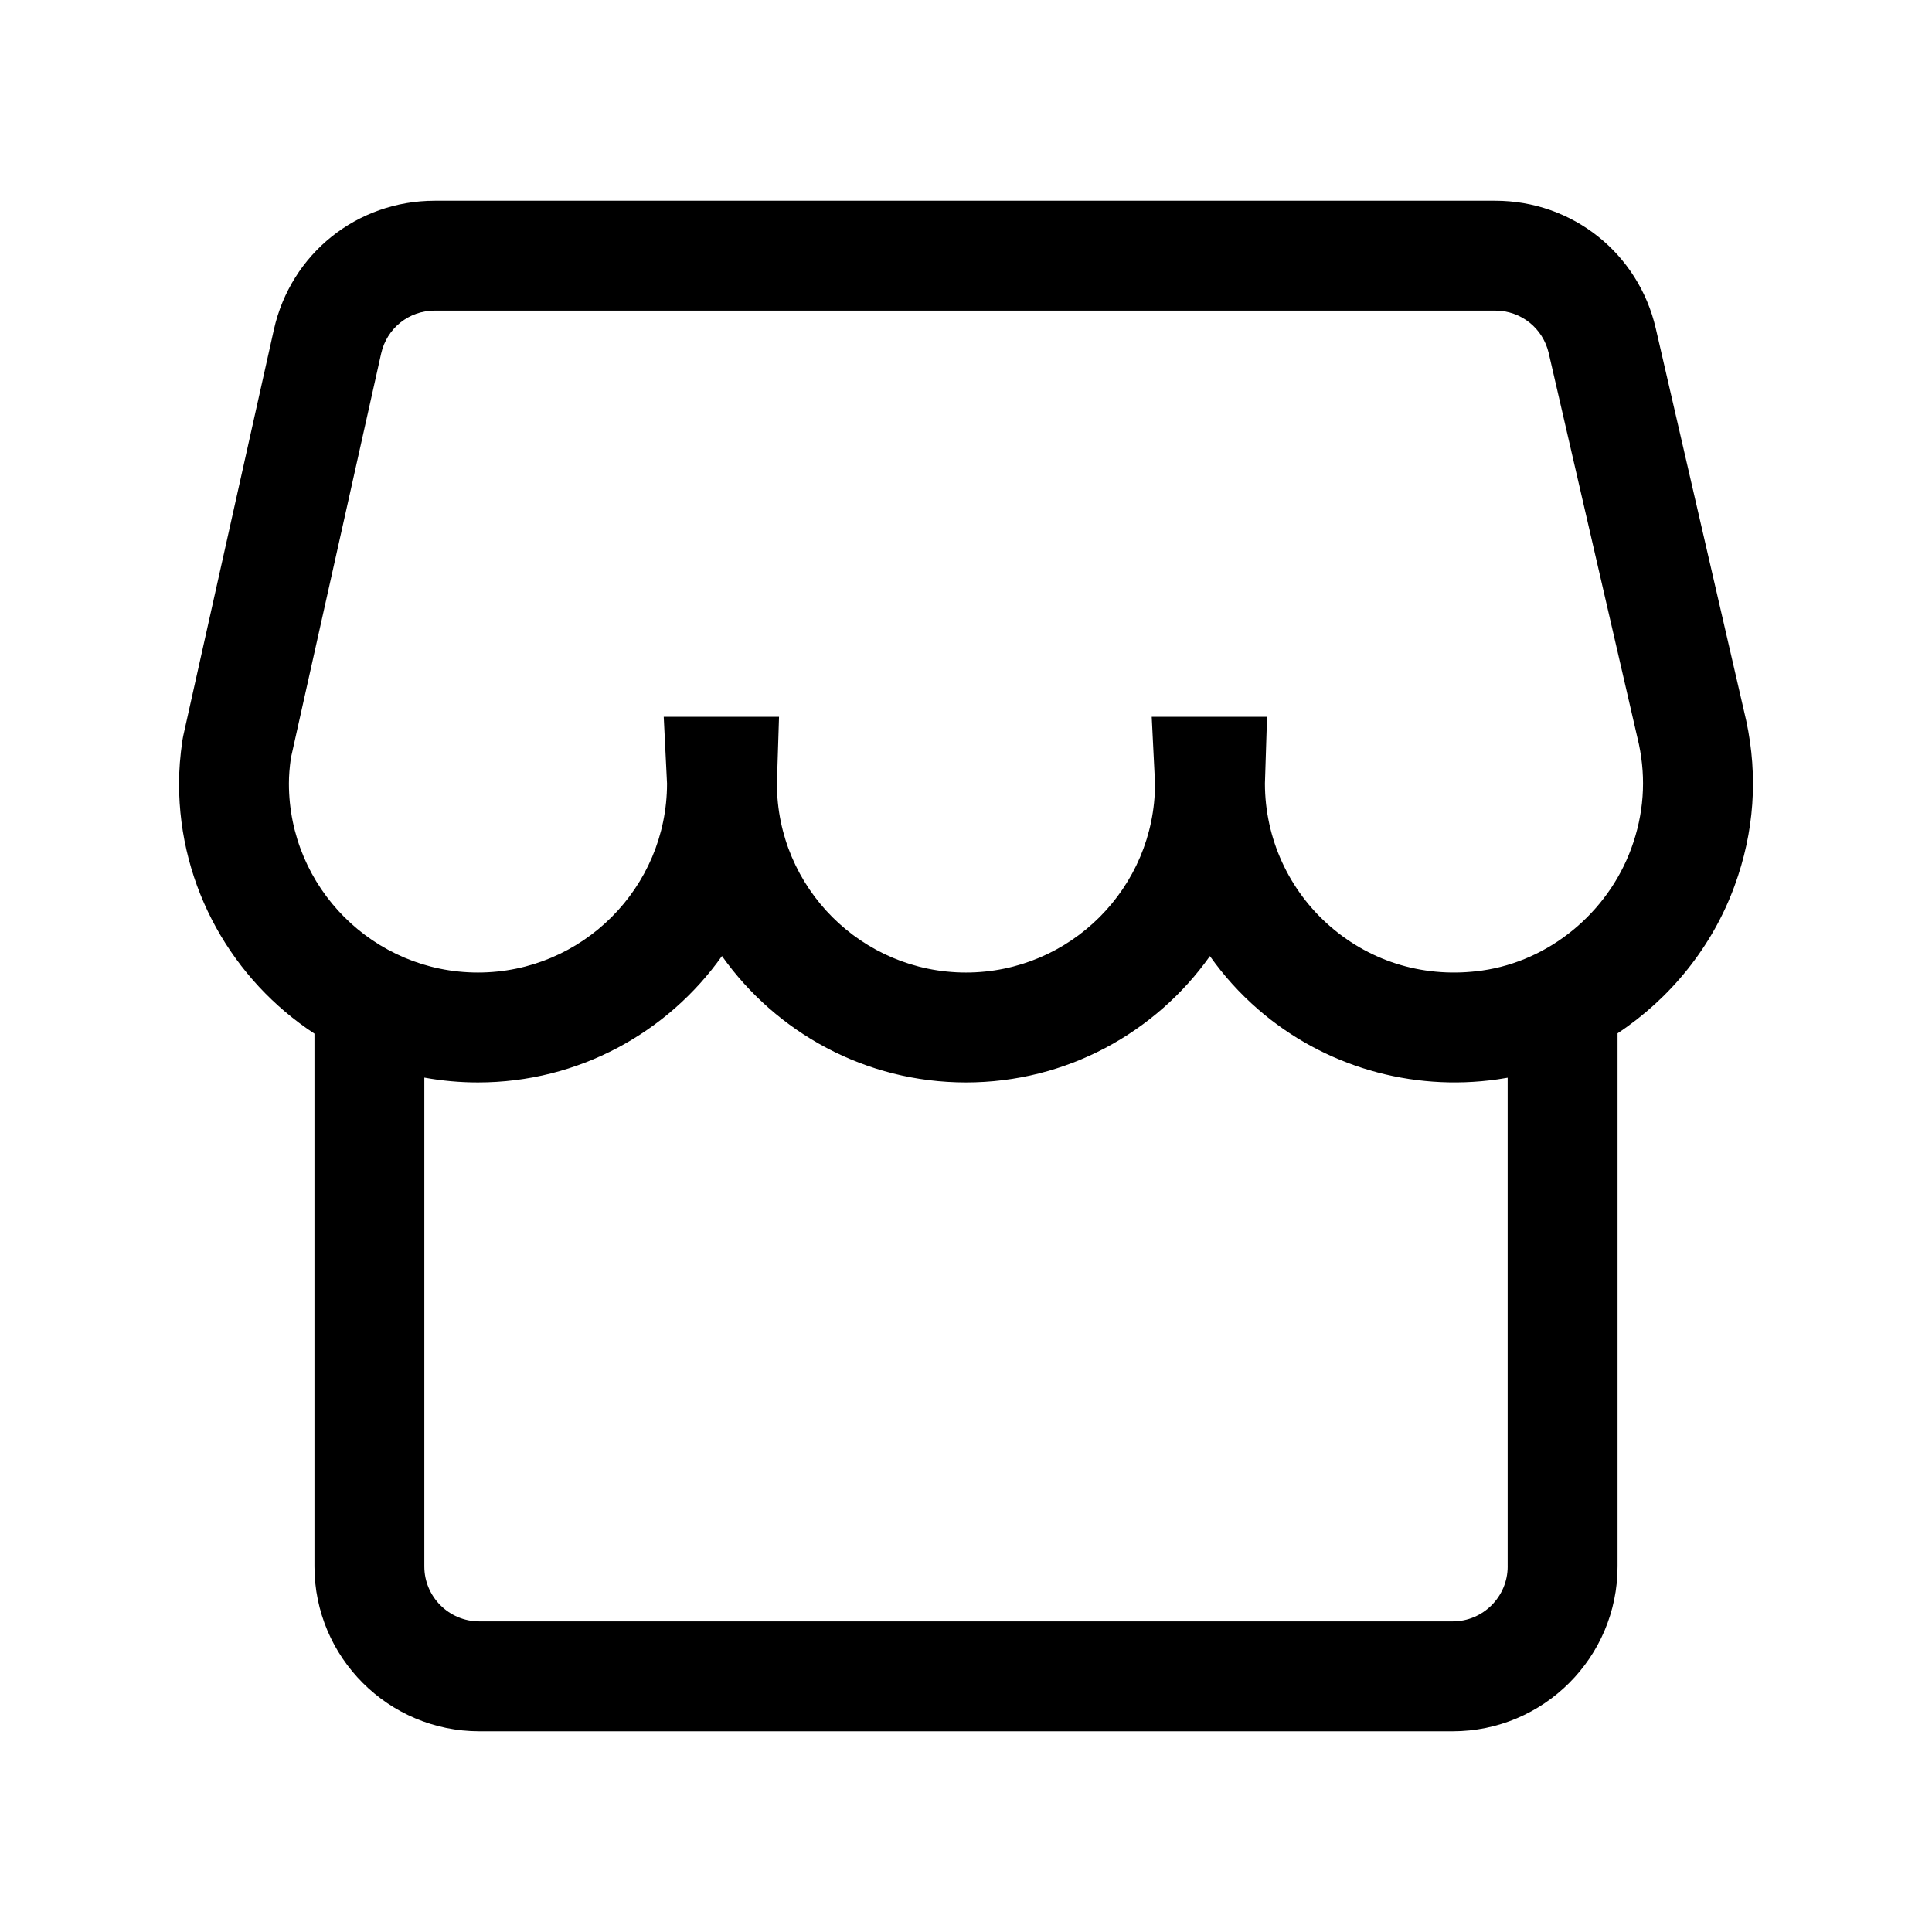
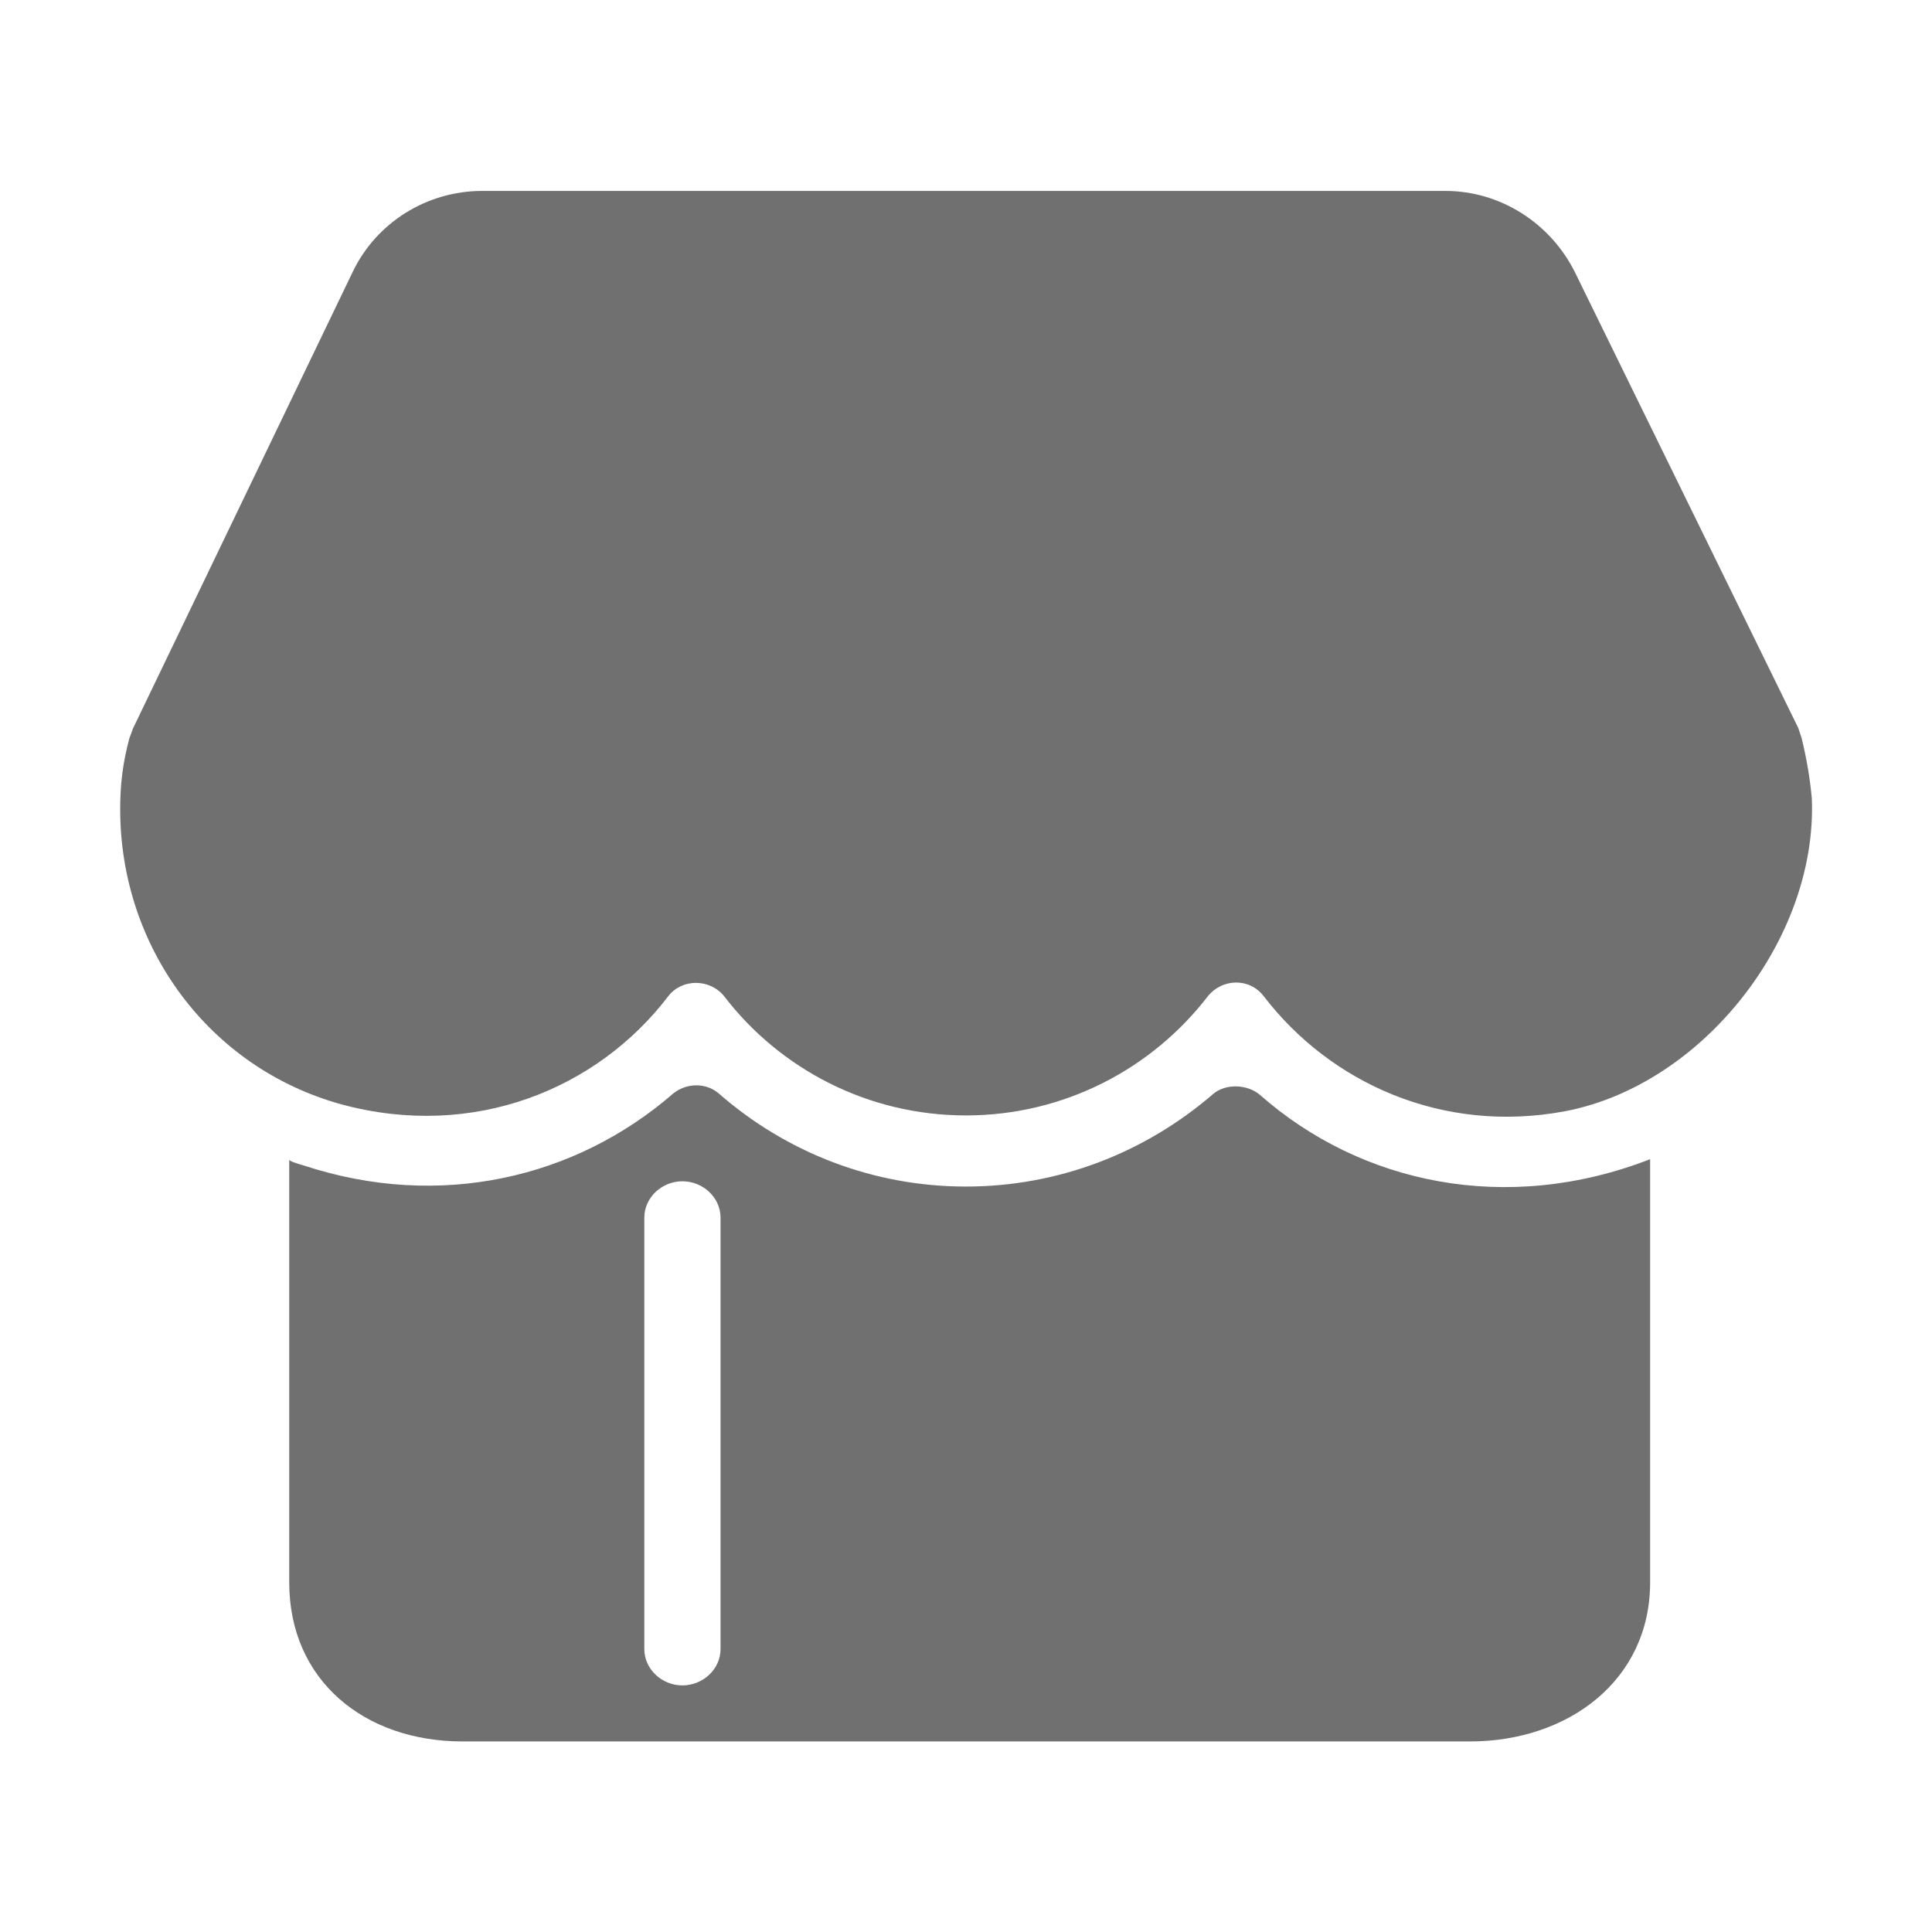
- <svg xmlns="http://www.w3.org/2000/svg" t="1688608844459" class="icon" viewBox="0 0 1024 1024" version="1.1" p-id="2324" width="200" height="200">
-   <path d="M925.54 381.98l-47.93-207.85c-9.19-39.88-44.2-67.73-85.12-67.73H230.43c-41.22 0-76.28 28.1-85.27 68.34L97.09 390.18l-0.39 2.13c-1.22 8.35-1.81 15.86-1.81 22.96 0 55.4 28.59 104.25 71.78 132.58v282.4c0 48.18 39.19 87.36 87.36 87.36h515.95c48.18 0 87.36-39.19 87.36-87.36V547.68c27.96-18.51 50.19-45.8 61.98-78.05 10.47-28.57 12.56-58.06 6.22-87.65zM799.1 830.24c0 16.06-13.06 29.12-29.12 29.12H254.02c-16.06 0-29.12-13.06-29.12-29.12V571.15a158.48 158.48 0 0 0 28.43 2.56c53.34 0 100.6-26.48 129.33-66.99 28.73 40.51 76 66.99 129.33 66.99 53.32 0 100.56-26.46 129.29-66.95 7.29 10.3 15.85 19.79 25.57 28.23 34.71 30.11 81.04 43.67 126.92 37.08 1.78-0.25 3.56-0.54 5.32-0.86v259.03z m65.53-380.62c-12.55 34.3-43.58 59.73-79.07 64.78-29.65 4.18-58.26-4.08-80.55-23.41-21.97-19.07-34.57-46.67-34.57-75.73l1.12-35.33h-61.12l1.75 35.33c0 55.25-44.95 100.2-100.2 100.2-55.26 0-100.21-44.95-100.21-100.2l1.12-35.33h-61.11l1.75 35.33c0 55.25-44.95 100.2-100.21 100.2-55.25 0-100.2-44.95-100.2-100.2 0-4.04 0.33-8.35 1.05-13.51l47.83-214.34c2.99-13.41 14.68-22.78 28.42-22.78h562.06c13.64 0 25.31 9.29 28.37 22.58l47.78 207.17c3.94 18.62 2.59 37.2-4.01 55.24z" p-id="2325" />
+ <svg xmlns="http://www.w3.org/2000/svg" t="1688647478326" class="icon" viewBox="0 0 1024 1024" version="1.1" p-id="8399" width="200" height="200">
+   <path d="M667.9 580.4c-6.7-5.8-18.4-6.3-25.1-0.4-35.9 30.9-81.6 48.9-130.9 48.9-48.9 0-95-17.9-130.9-49.3-6.7-5.8-17-5.8-24.2 0-51.6 44.8-123.7 61.9-195.9 38.1-3.1-0.9-7.6-2.2-7.6-3.1v224.1c0 52 39.9 84.3 91.9 84.3h533.9c52 0 95.5-32.3 95.5-84.3V614.4c-76.2 29.6-153.3 13-206.7-34zM381.9 874c0 10.8-9.4 19.3-20.2 19.3-10.8 0-20.2-8.5-20.2-19.3V645.4c0-10.8 9.4-19.3 20.2-19.3 10.8 0 20.2 8.5 20.2 19.3V874z" fill="#707070" p-id="8400" />
+   <path d="M954.9 391.2l-1.8-5.4-118.4-241.6c-13-26-39.5-43-68.6-43H255.5c-29.1 0-56 16.6-68.6 43L70.4 386.3c-0.4 1.3-1.3 3.6-1.8 4.9-3.6 13.4-4.9 24.7-4.9 37.7 0 73.1 47.1 137.2 117.5 156.5 69.9 18.8 135.4-8.1 173-57.4 7.2-9.4 22-9.4 29.6 0 29.6 38.6 76.2 63.2 128.2 63.2 52 0 98.6-24.7 128.2-63.2 7.6-9.4 22-9.9 29.6 0 35.4 46.2 95 73.1 159.6 61 73.1-13.9 134-91.5 130.9-165.9-1-10.8-2.8-21.2-5.4-31.9z" fill="#707070" p-id="8401" />
</svg>
